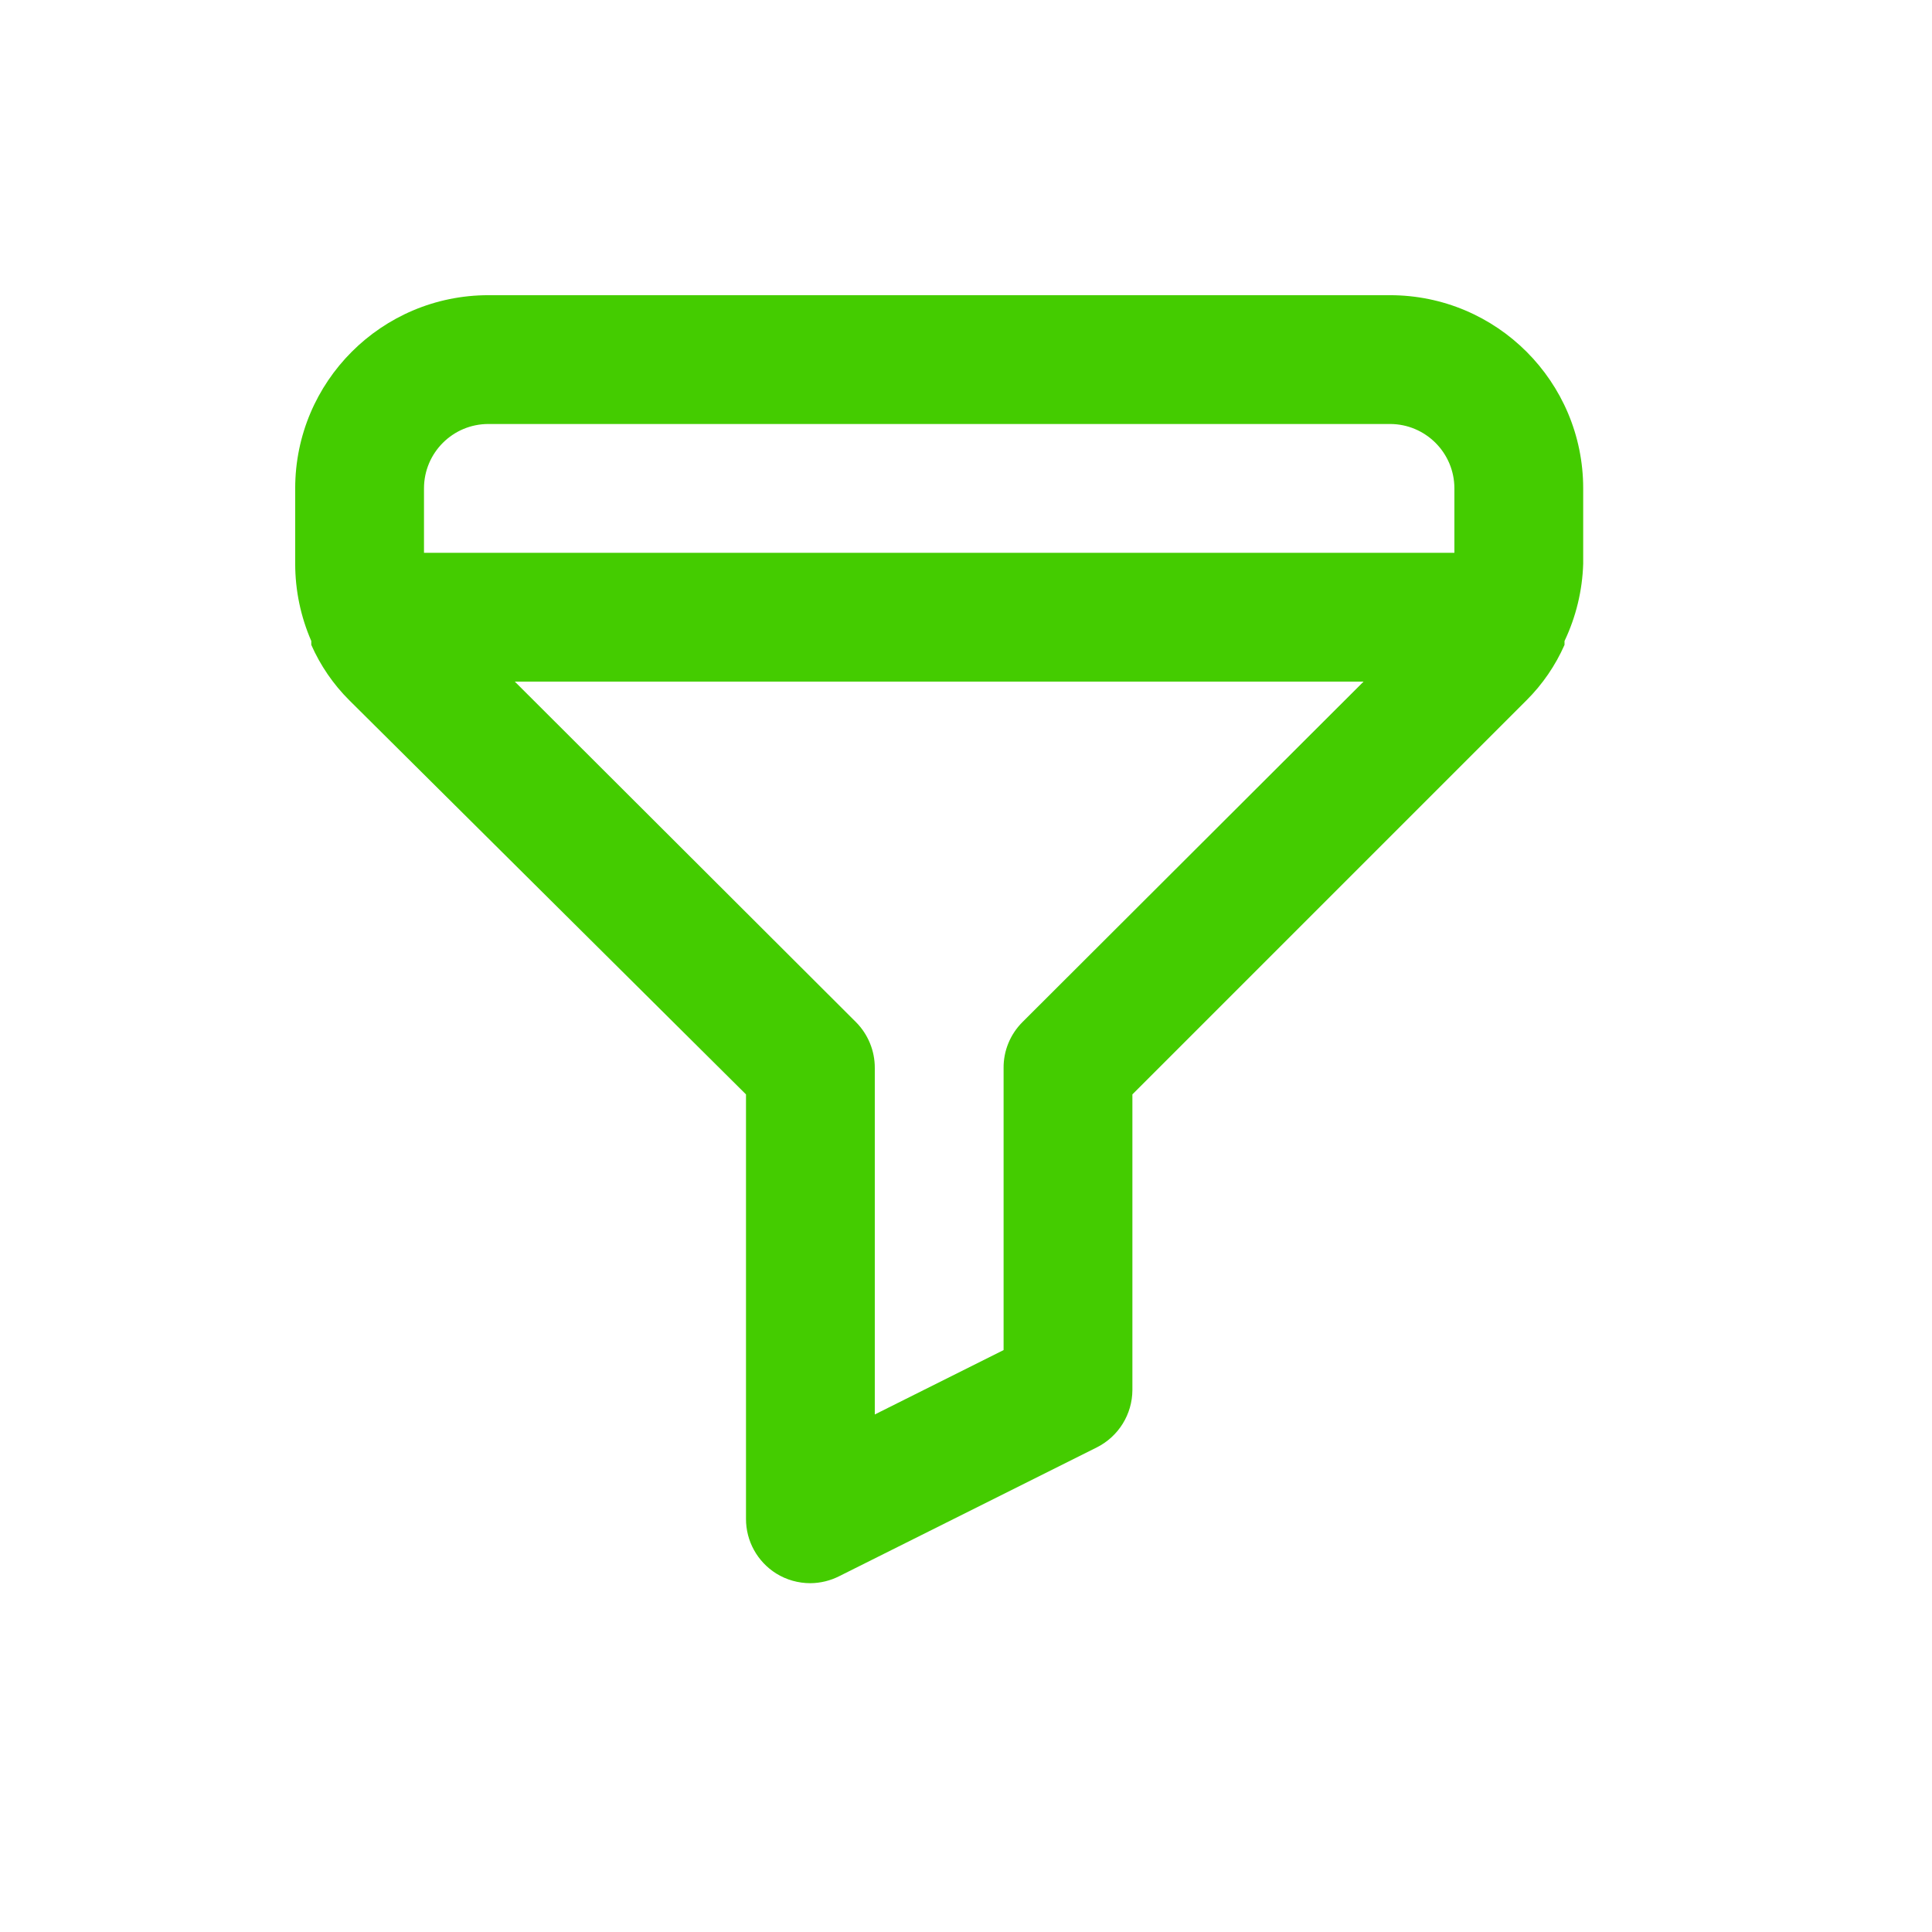
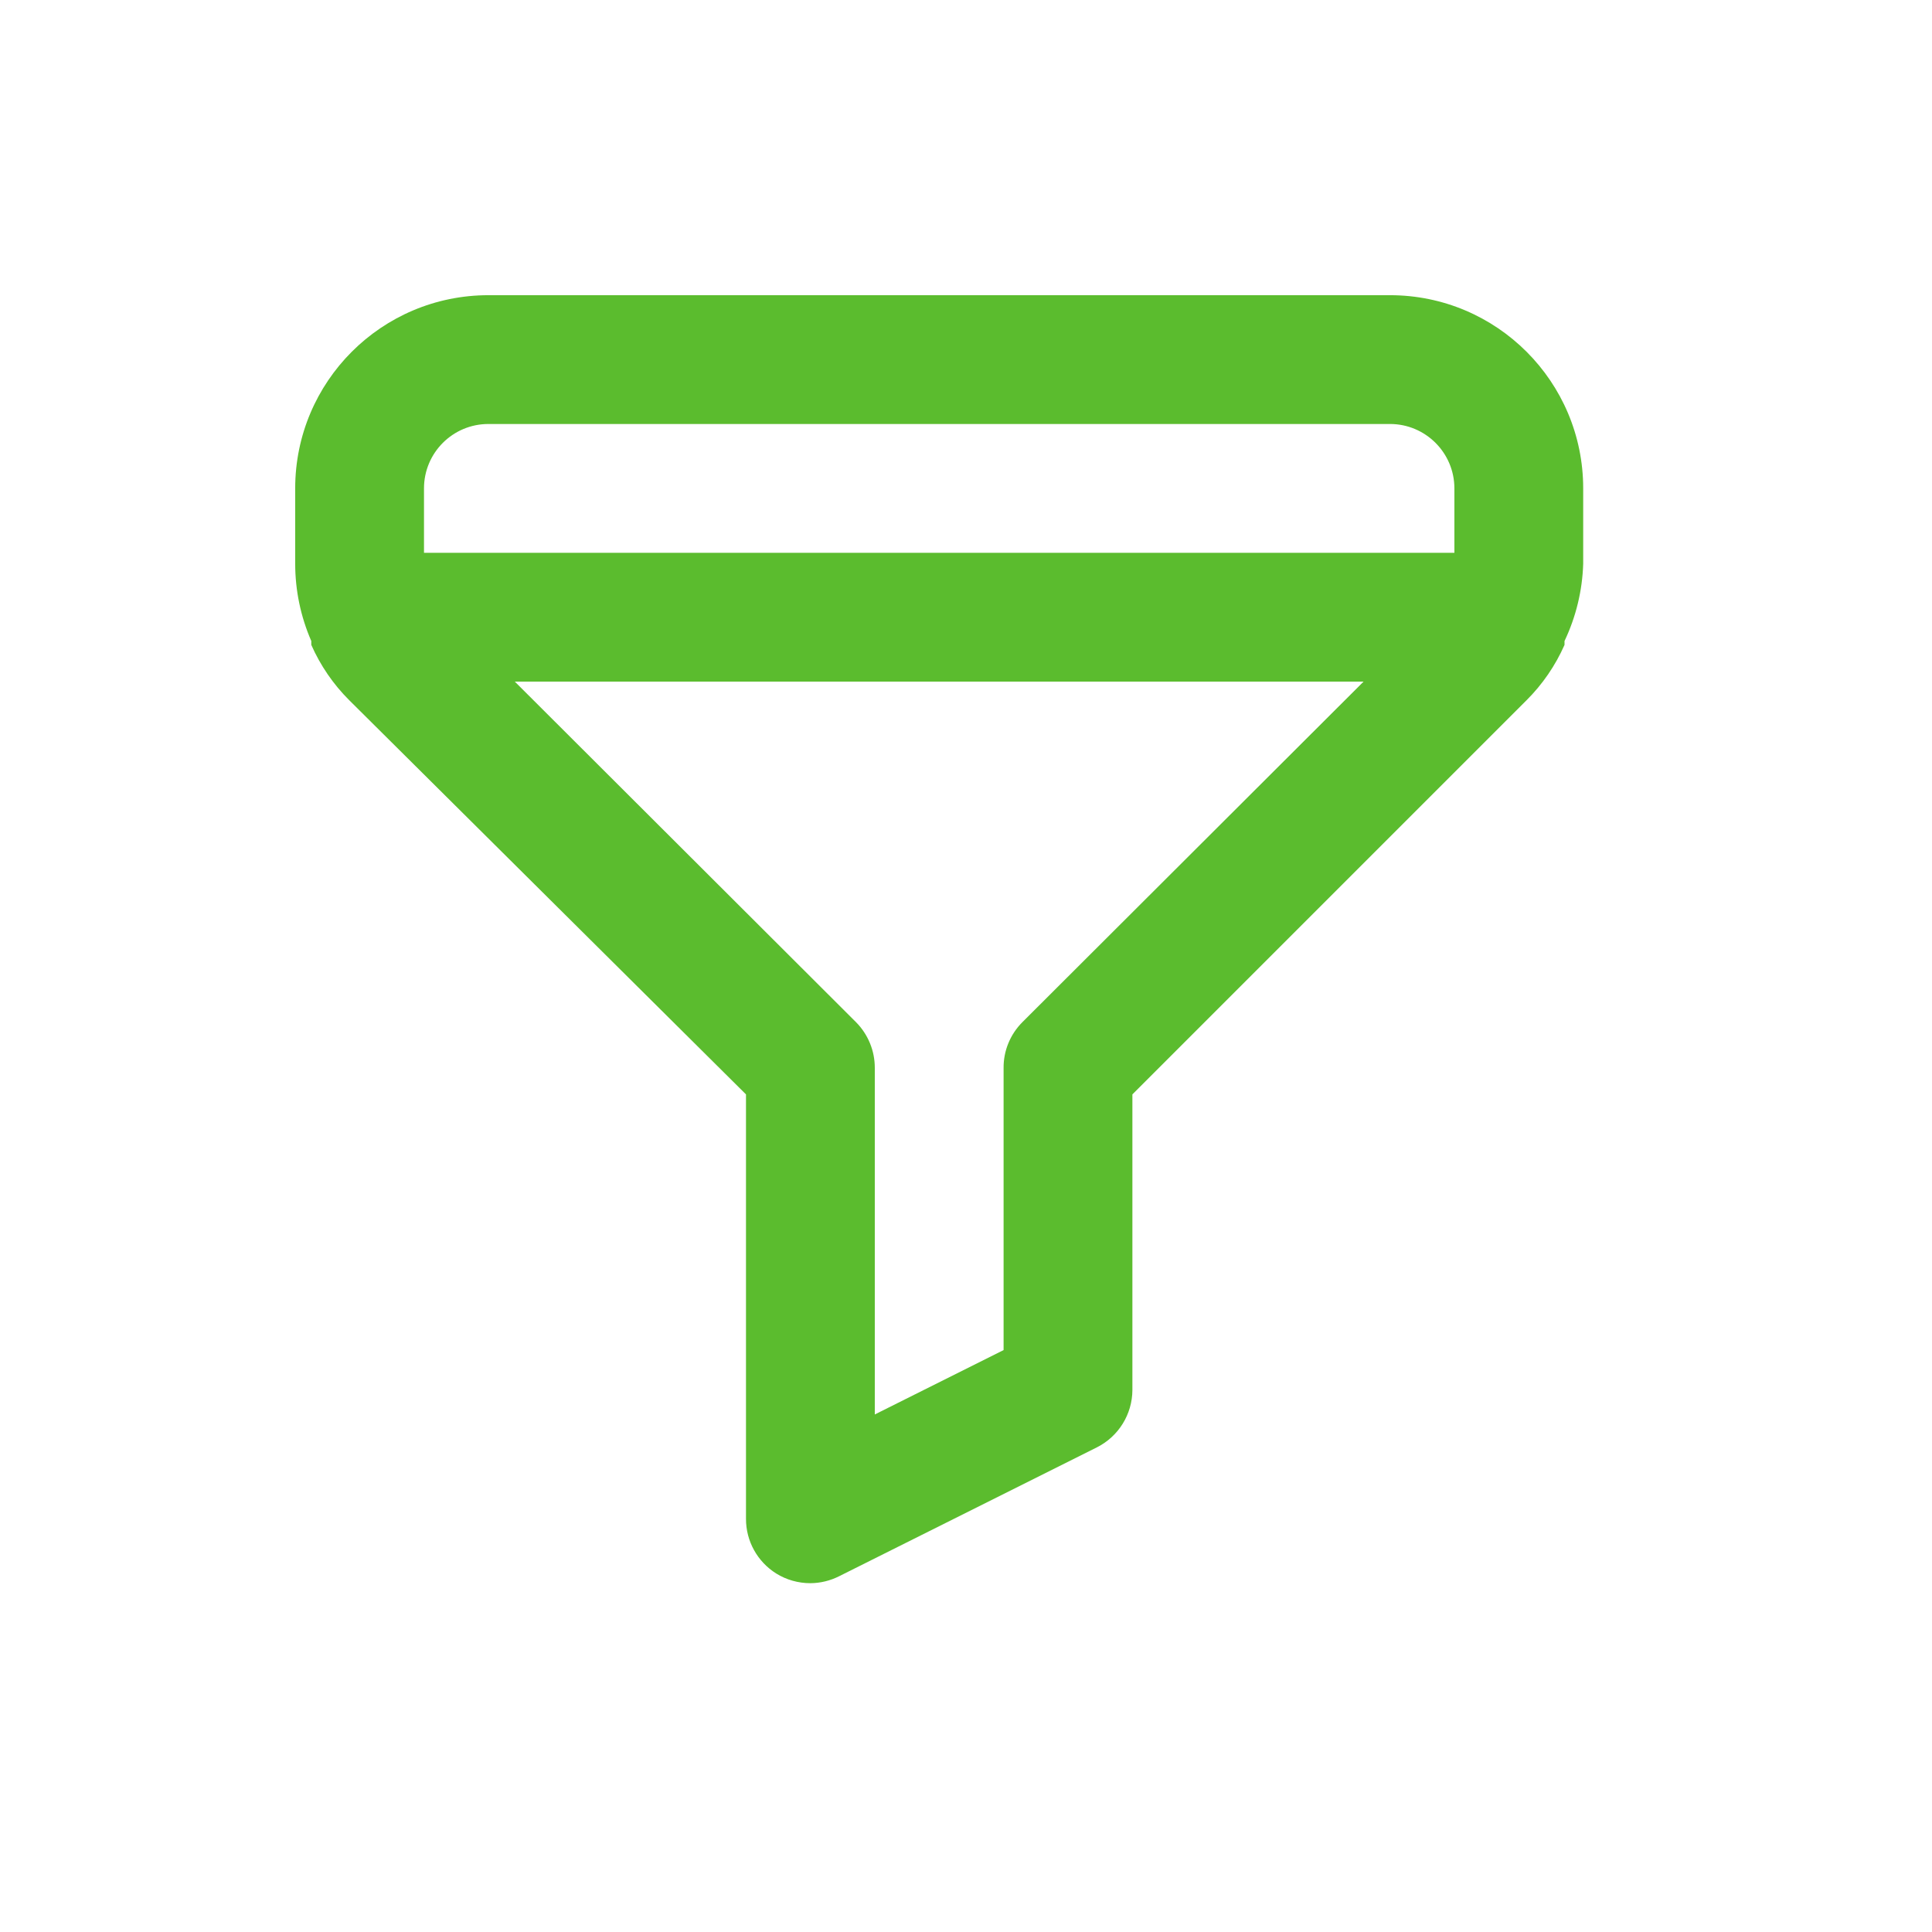
<svg xmlns="http://www.w3.org/2000/svg" width="24px" height="24px" viewBox="0 0 24 24" version="1.1">
  <g id="Web" stroke="none" stroke-width="1" fill="none" fill-rule="evenodd">
    <g id="Tringhub_Home_Final" transform="translate(-1340, -641)">
      <g id="filter" transform="translate(1330, 633)">
        <g id="ic_filter" transform="translate(10, 8)">
          <polygon id="path" points="0 0 24 0 24 24 0 24 0 20.764" />
-           <path d="M17.267,3.667 L6.067,3.667 C4.741,3.667 3.667,4.741 3.667,6.067 L3.667,7.003 C3.667,7.333 3.735,7.66 3.867,7.963 L3.867,8.011 C3.98,8.267 4.14,8.501 4.339,8.699 L9.267,13.595 L9.267,18.867 C9.266,19.143 9.408,19.4 9.643,19.547 C9.77,19.626 9.917,19.667 10.067,19.667 C10.192,19.666 10.315,19.636 10.427,19.579 L13.627,17.979 C13.896,17.843 14.066,17.568 14.067,17.267 L14.067,13.595 L18.963,8.699 C19.162,8.501 19.322,8.267 19.435,8.011 L19.435,7.963 C19.578,7.662 19.657,7.335 19.667,7.003 L19.667,6.067 C19.667,4.741 18.592,3.667 17.267,3.667 Z M12.699,12.699 C12.549,12.85 12.465,13.054 12.467,13.267 L12.467,16.771 L10.867,17.571 L10.867,13.267 C10.868,13.054 10.784,12.85 10.635,12.699 L6.395,8.467 L16.939,8.467 L12.699,12.699 Z M18.067,6.867 L5.267,6.867 L5.267,6.067 C5.267,5.625 5.625,5.267 6.067,5.267 L17.267,5.267 C17.708,5.267 18.067,5.625 18.067,6.067 L18.067,6.867 Z" id="Shape" fill="#4c0" fill-rule="nonzero" />
+           <path d="M17.267,3.667 L6.067,3.667 C4.741,3.667 3.667,4.741 3.667,6.067 L3.667,7.003 C3.667,7.333 3.735,7.66 3.867,7.963 L3.867,8.011 C3.98,8.267 4.14,8.501 4.339,8.699 L9.267,13.595 L9.267,18.867 C9.266,19.143 9.408,19.4 9.643,19.547 C9.77,19.626 9.917,19.667 10.067,19.667 C10.192,19.666 10.315,19.636 10.427,19.579 L13.627,17.979 C13.896,17.843 14.066,17.568 14.067,17.267 L14.067,13.595 L18.963,8.699 C19.162,8.501 19.322,8.267 19.435,8.011 L19.435,7.963 C19.578,7.662 19.657,7.335 19.667,7.003 L19.667,6.067 C19.667,4.741 18.592,3.667 17.267,3.667 Z M12.699,12.699 C12.549,12.85 12.465,13.054 12.467,13.267 L12.467,16.771 L10.867,17.571 L10.867,13.267 C10.868,13.054 10.784,12.85 10.635,12.699 L6.395,8.467 L16.939,8.467 L12.699,12.699 Z M18.067,6.867 L5.267,6.867 L5.267,6.067 C5.267,5.625 5.625,5.267 6.067,5.267 L17.267,5.267 C17.708,5.267 18.067,5.625 18.067,6.067 L18.067,6.867 Z" id="Shape" fill="#5BBC2E" fill-rule="nonzero" />
        </g>
      </g>
    </g>
  </g>
</svg>
